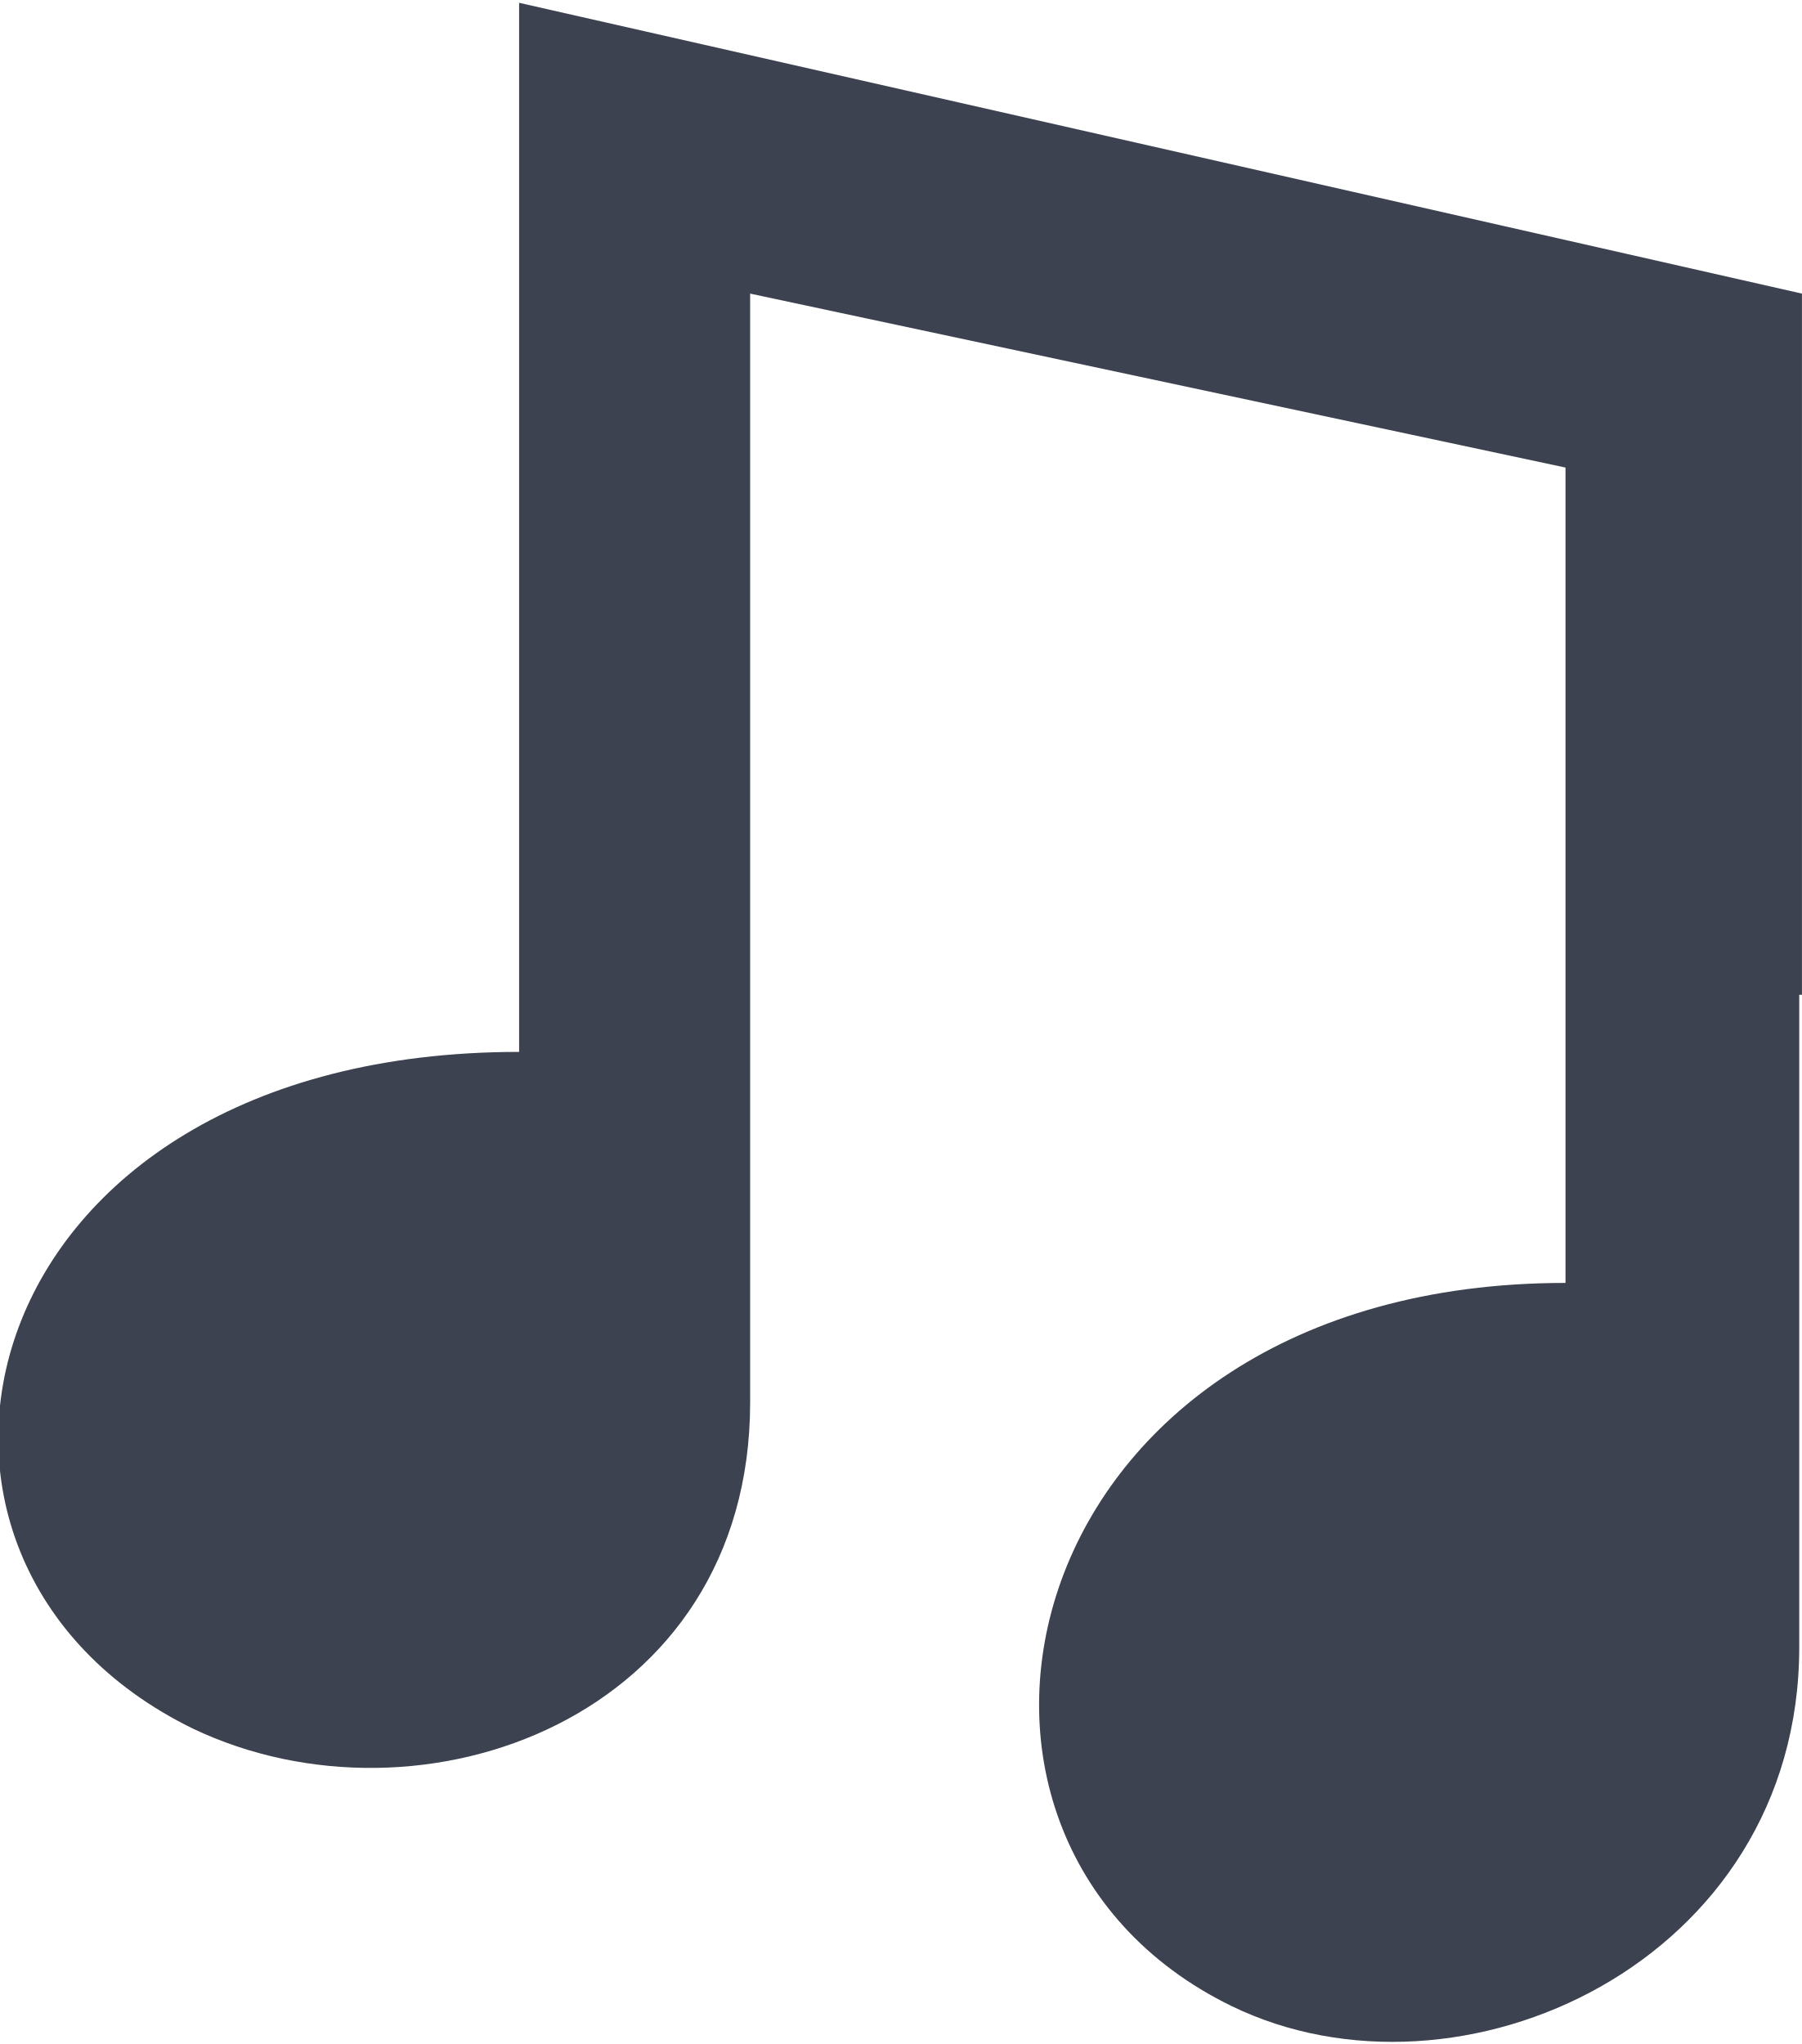
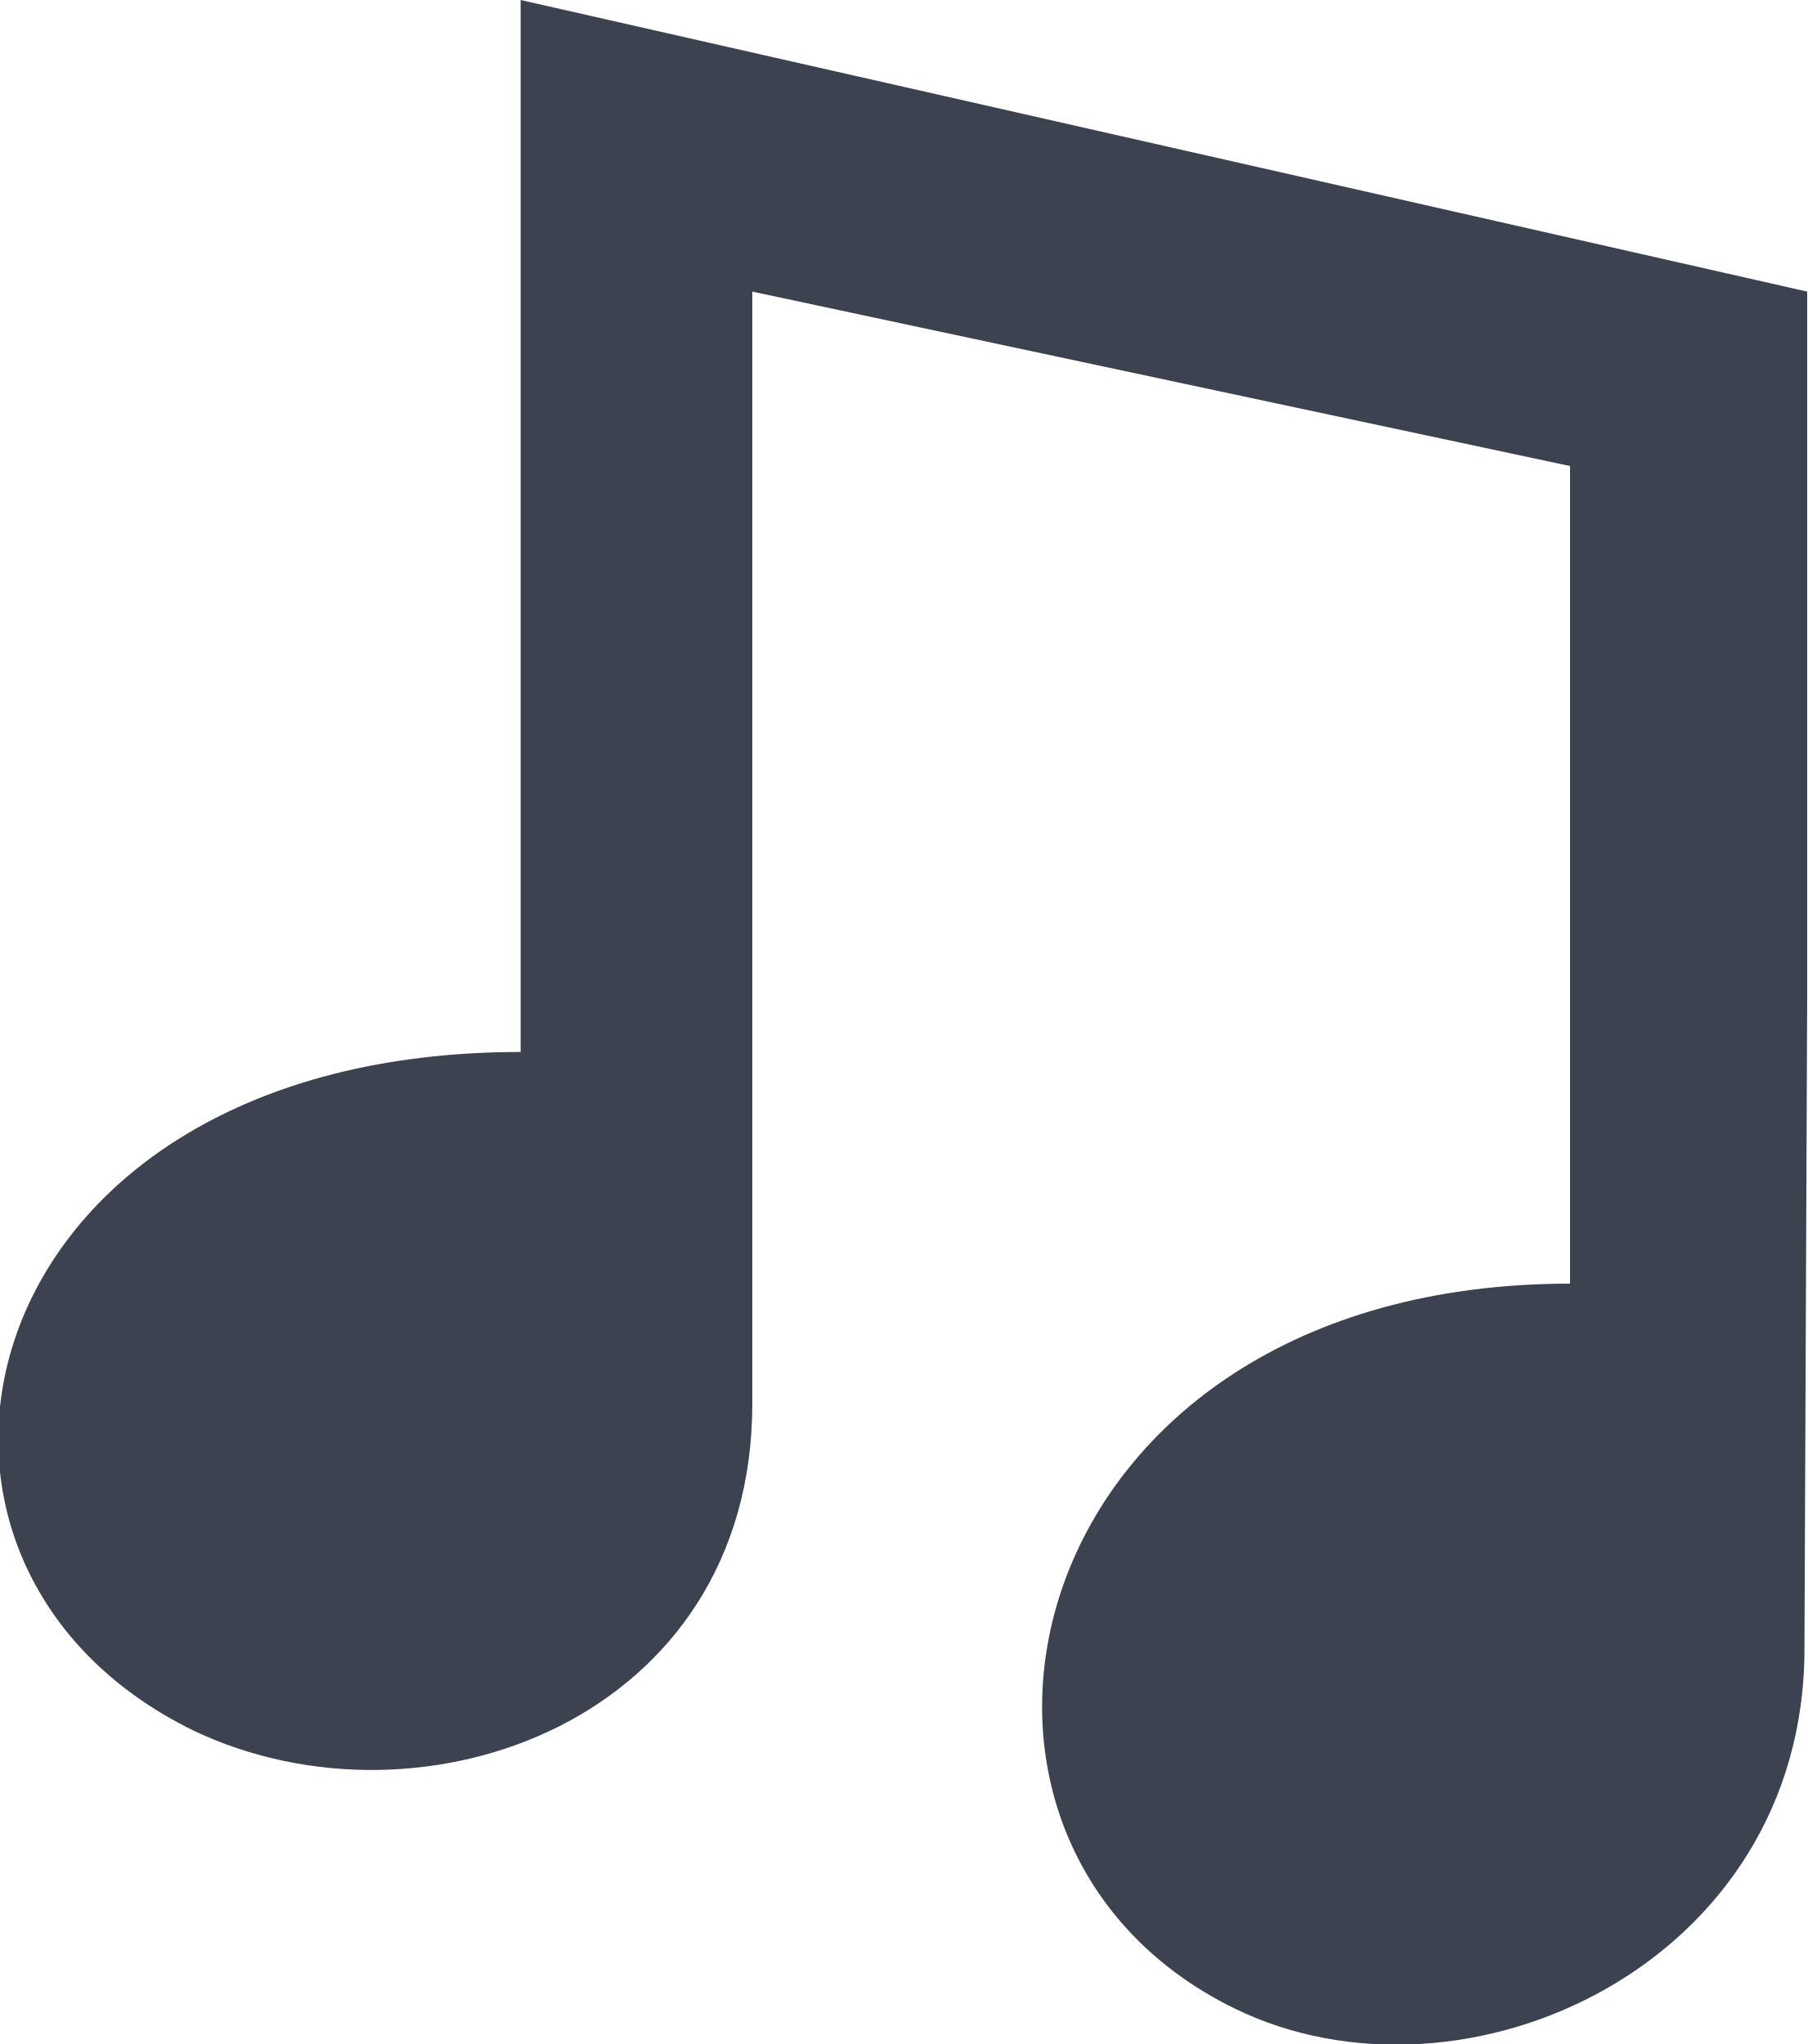
- <svg xmlns="http://www.w3.org/2000/svg" version="1.0" id="Ebene_1" x="0px" y="0px" viewBox="0 0 66.3 75" enable-background="new 0 0 66.3 75" xml:space="preserve" width="67px" height="76px">
-   <path fill-rule="evenodd" clip-rule="evenodd" fill="#3C4250" d="M66.3,36.5l0-25.8L19.1,0v38.6c-20.4,0-24.7,18.7-12,24.9  c8.4,4,20.5-0.4,20.5-12V10.7l30,6.4v30c-20.4,0-25,20.4-12.3,26.6c8.4,4.1,20.9-1.6,20.9-13.2V36.5z M66.3,36.5" />
+ <svg xmlns="http://www.w3.org/2000/svg" version="1.0" id="Ebene_1" x="0px" y="0px" width="66.3px" height="75px" viewBox="-466 463 66.3 75" enable-background="new -466 463 66.3 75" xml:space="preserve">
+   <path fill="#3C4250" d="M-399.7,499.5v-25.8l-47.2-10.7v38.6c-20.4,0-24.7,18.7-12,24.9c8.4,4,20.5-0.4,20.5-12v-40.8l30,6.4v30  c-20.4,0-25,20.4-12.3,26.6c8.4,4.1,20.9-1.6,20.9-13.2L-399.7,499.5L-399.7,499.5z" />
</svg>
